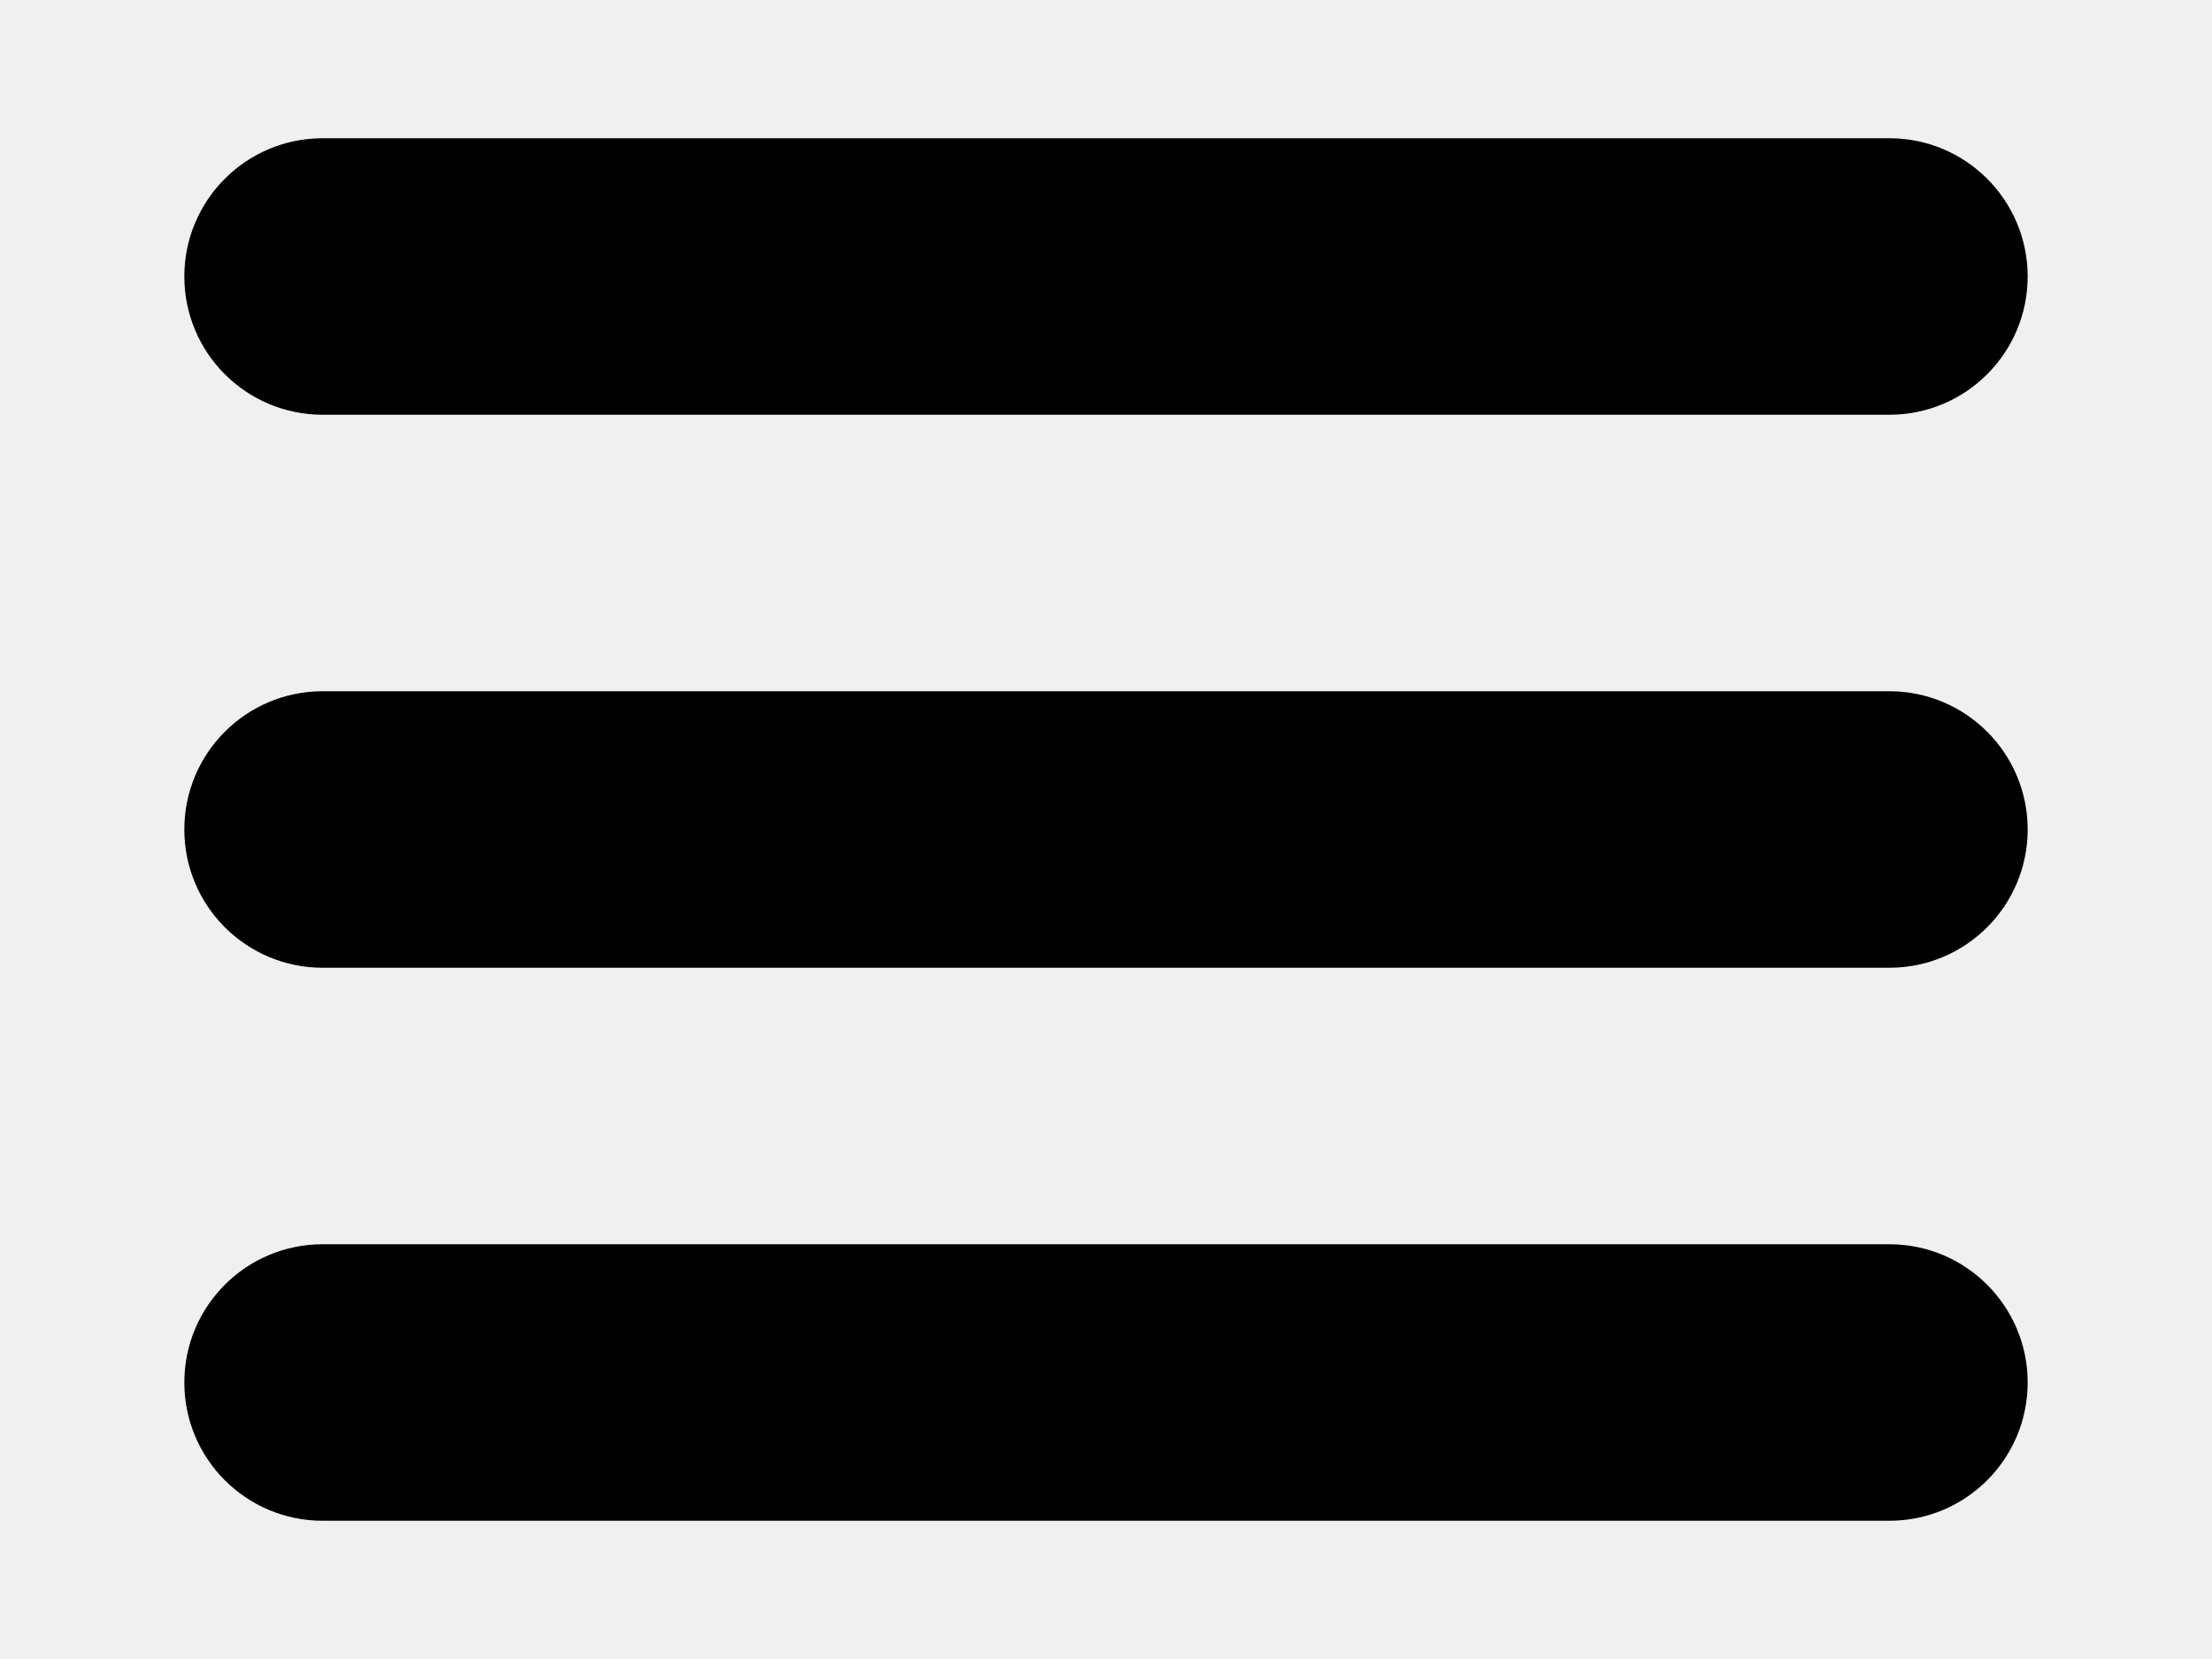
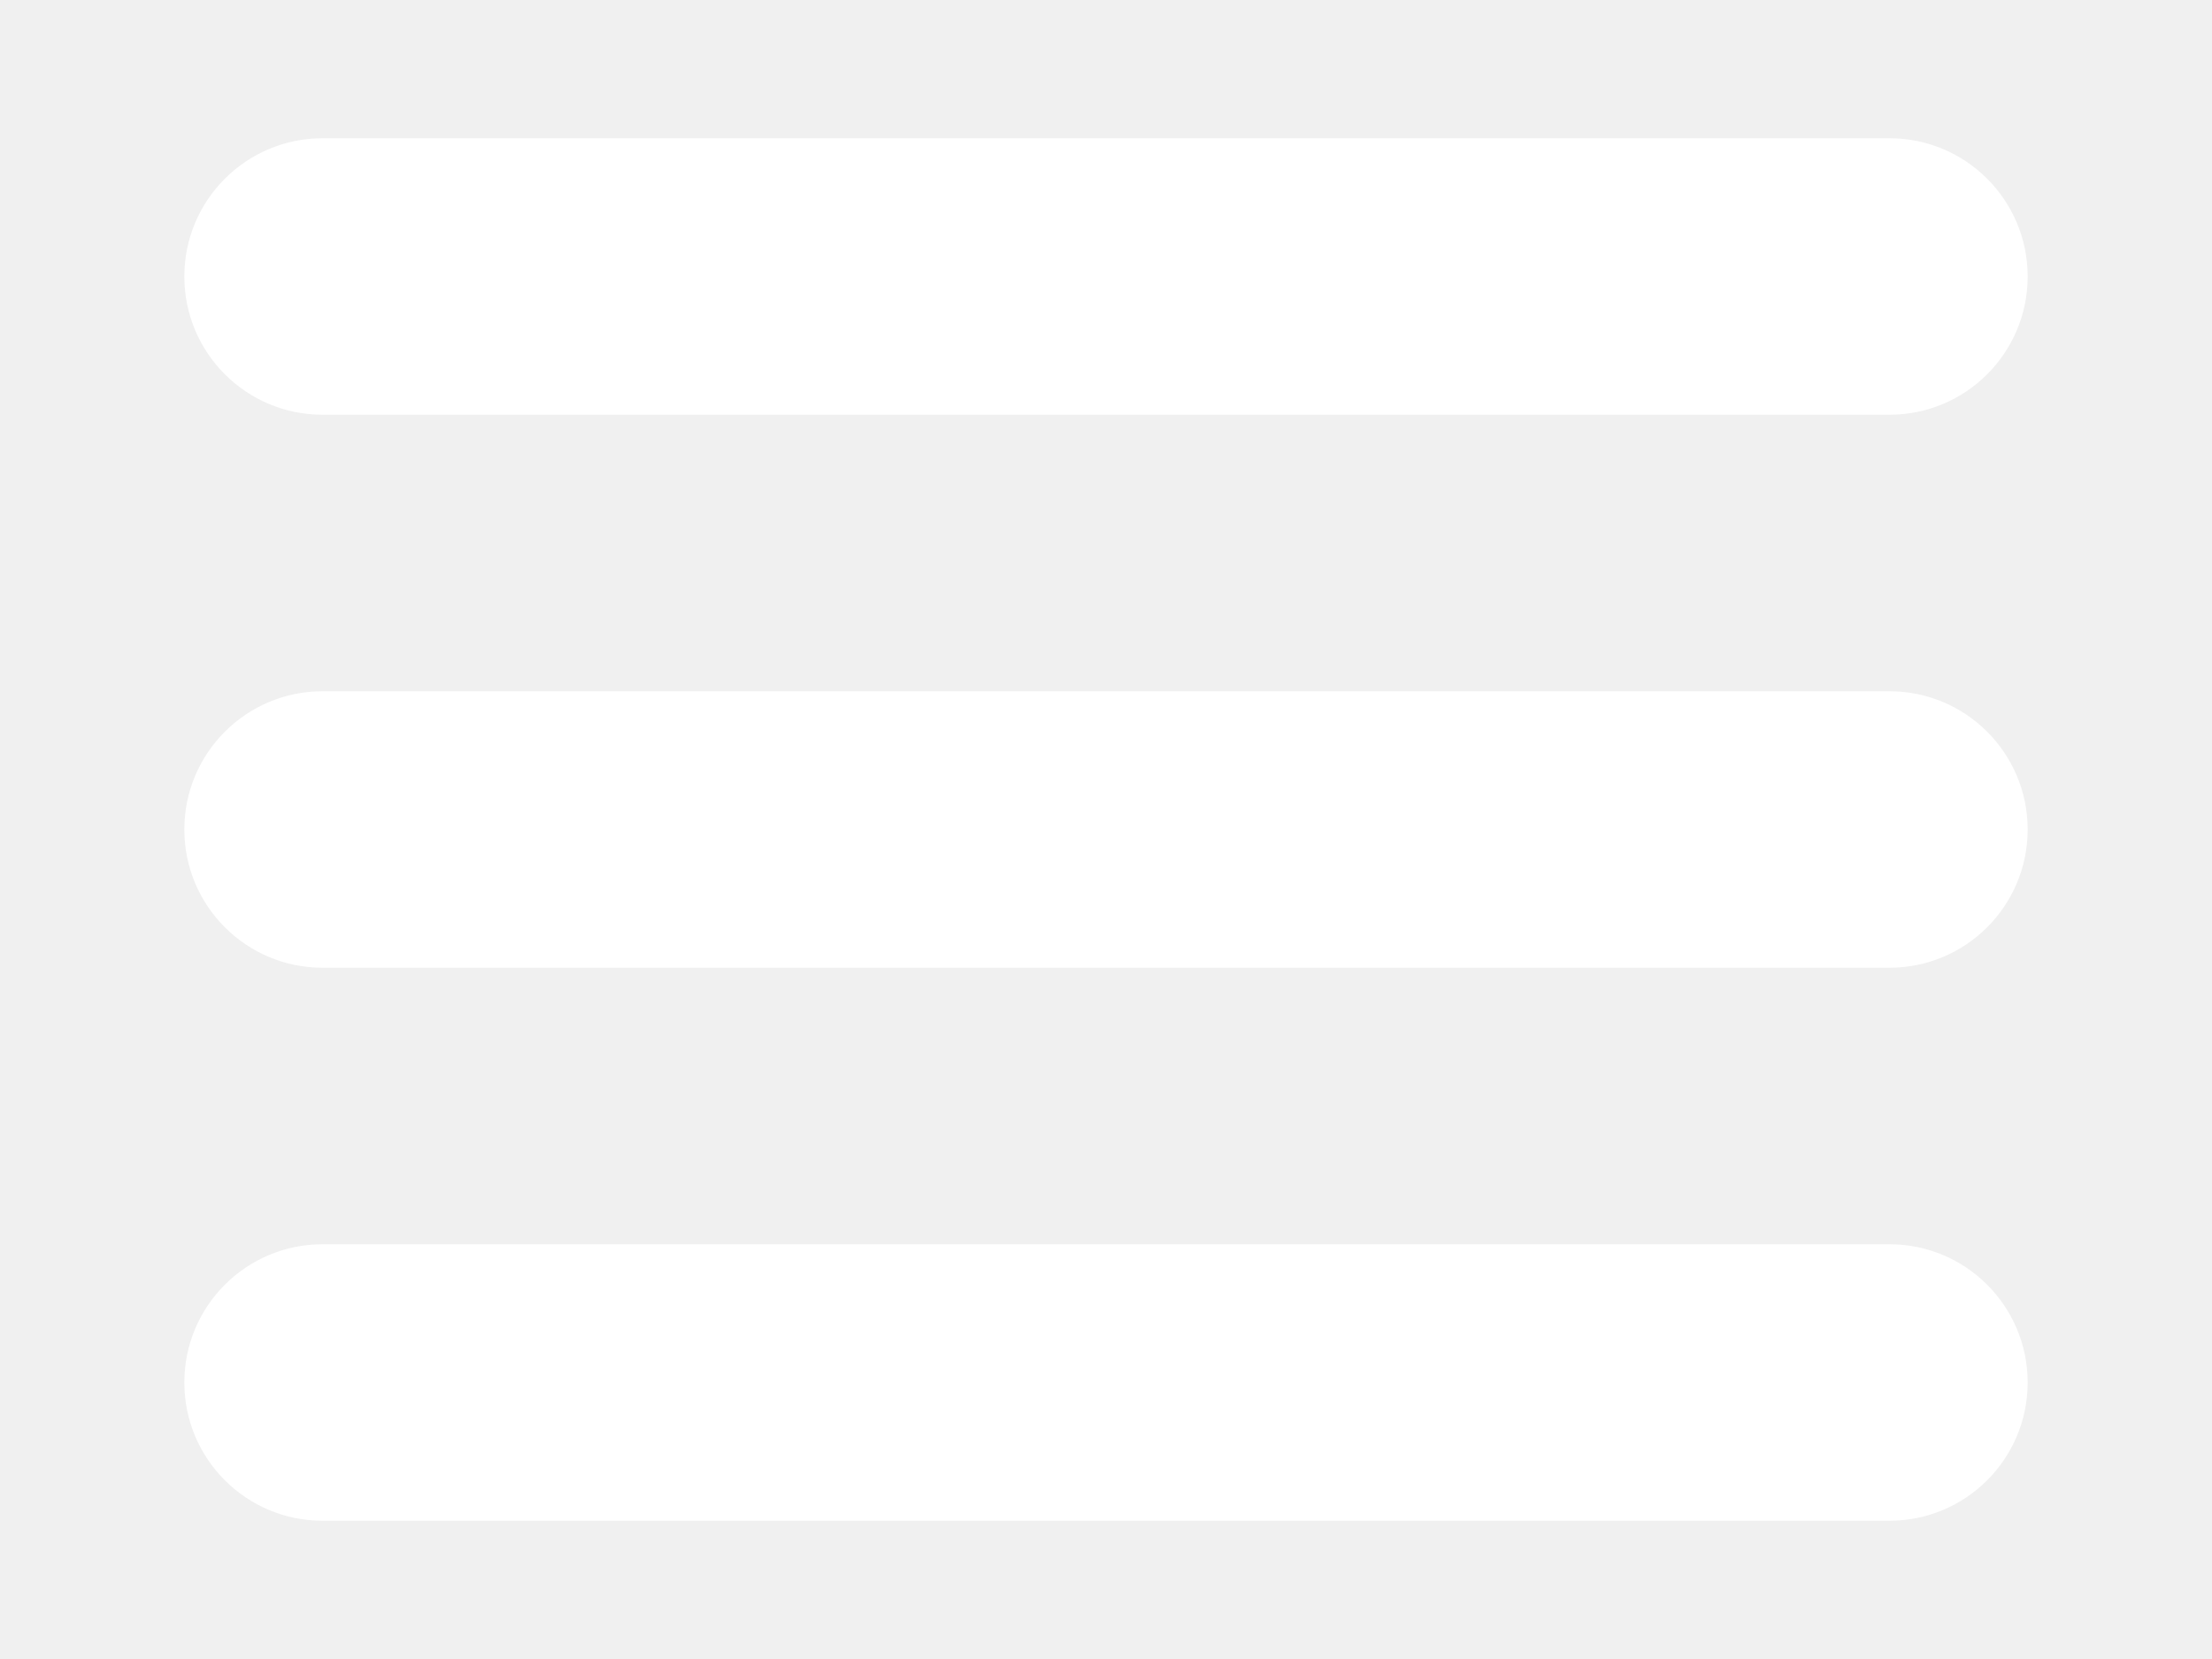
<svg xmlns="http://www.w3.org/2000/svg" viewBox="0 0 48 36">
-   <rect x="4" y="3" width="40" height="6" rx="3" fill="#000" />
-   <rect x="4" y="15" width="40" height="6" rx="3" fill="#000" />
-   <rect x="4" y="27" width="40" height="6" rx="3" fill="#000" />
+   <rect x="4" y="3" width="40" height="6" rx="3" fill="#fff" />
+   <rect x="4" y="15" width="40" height="6" rx="3" fill="#fff" />
+   <rect x="4" y="27" width="40" height="6" rx="3" fill="#fff" />
</svg>
